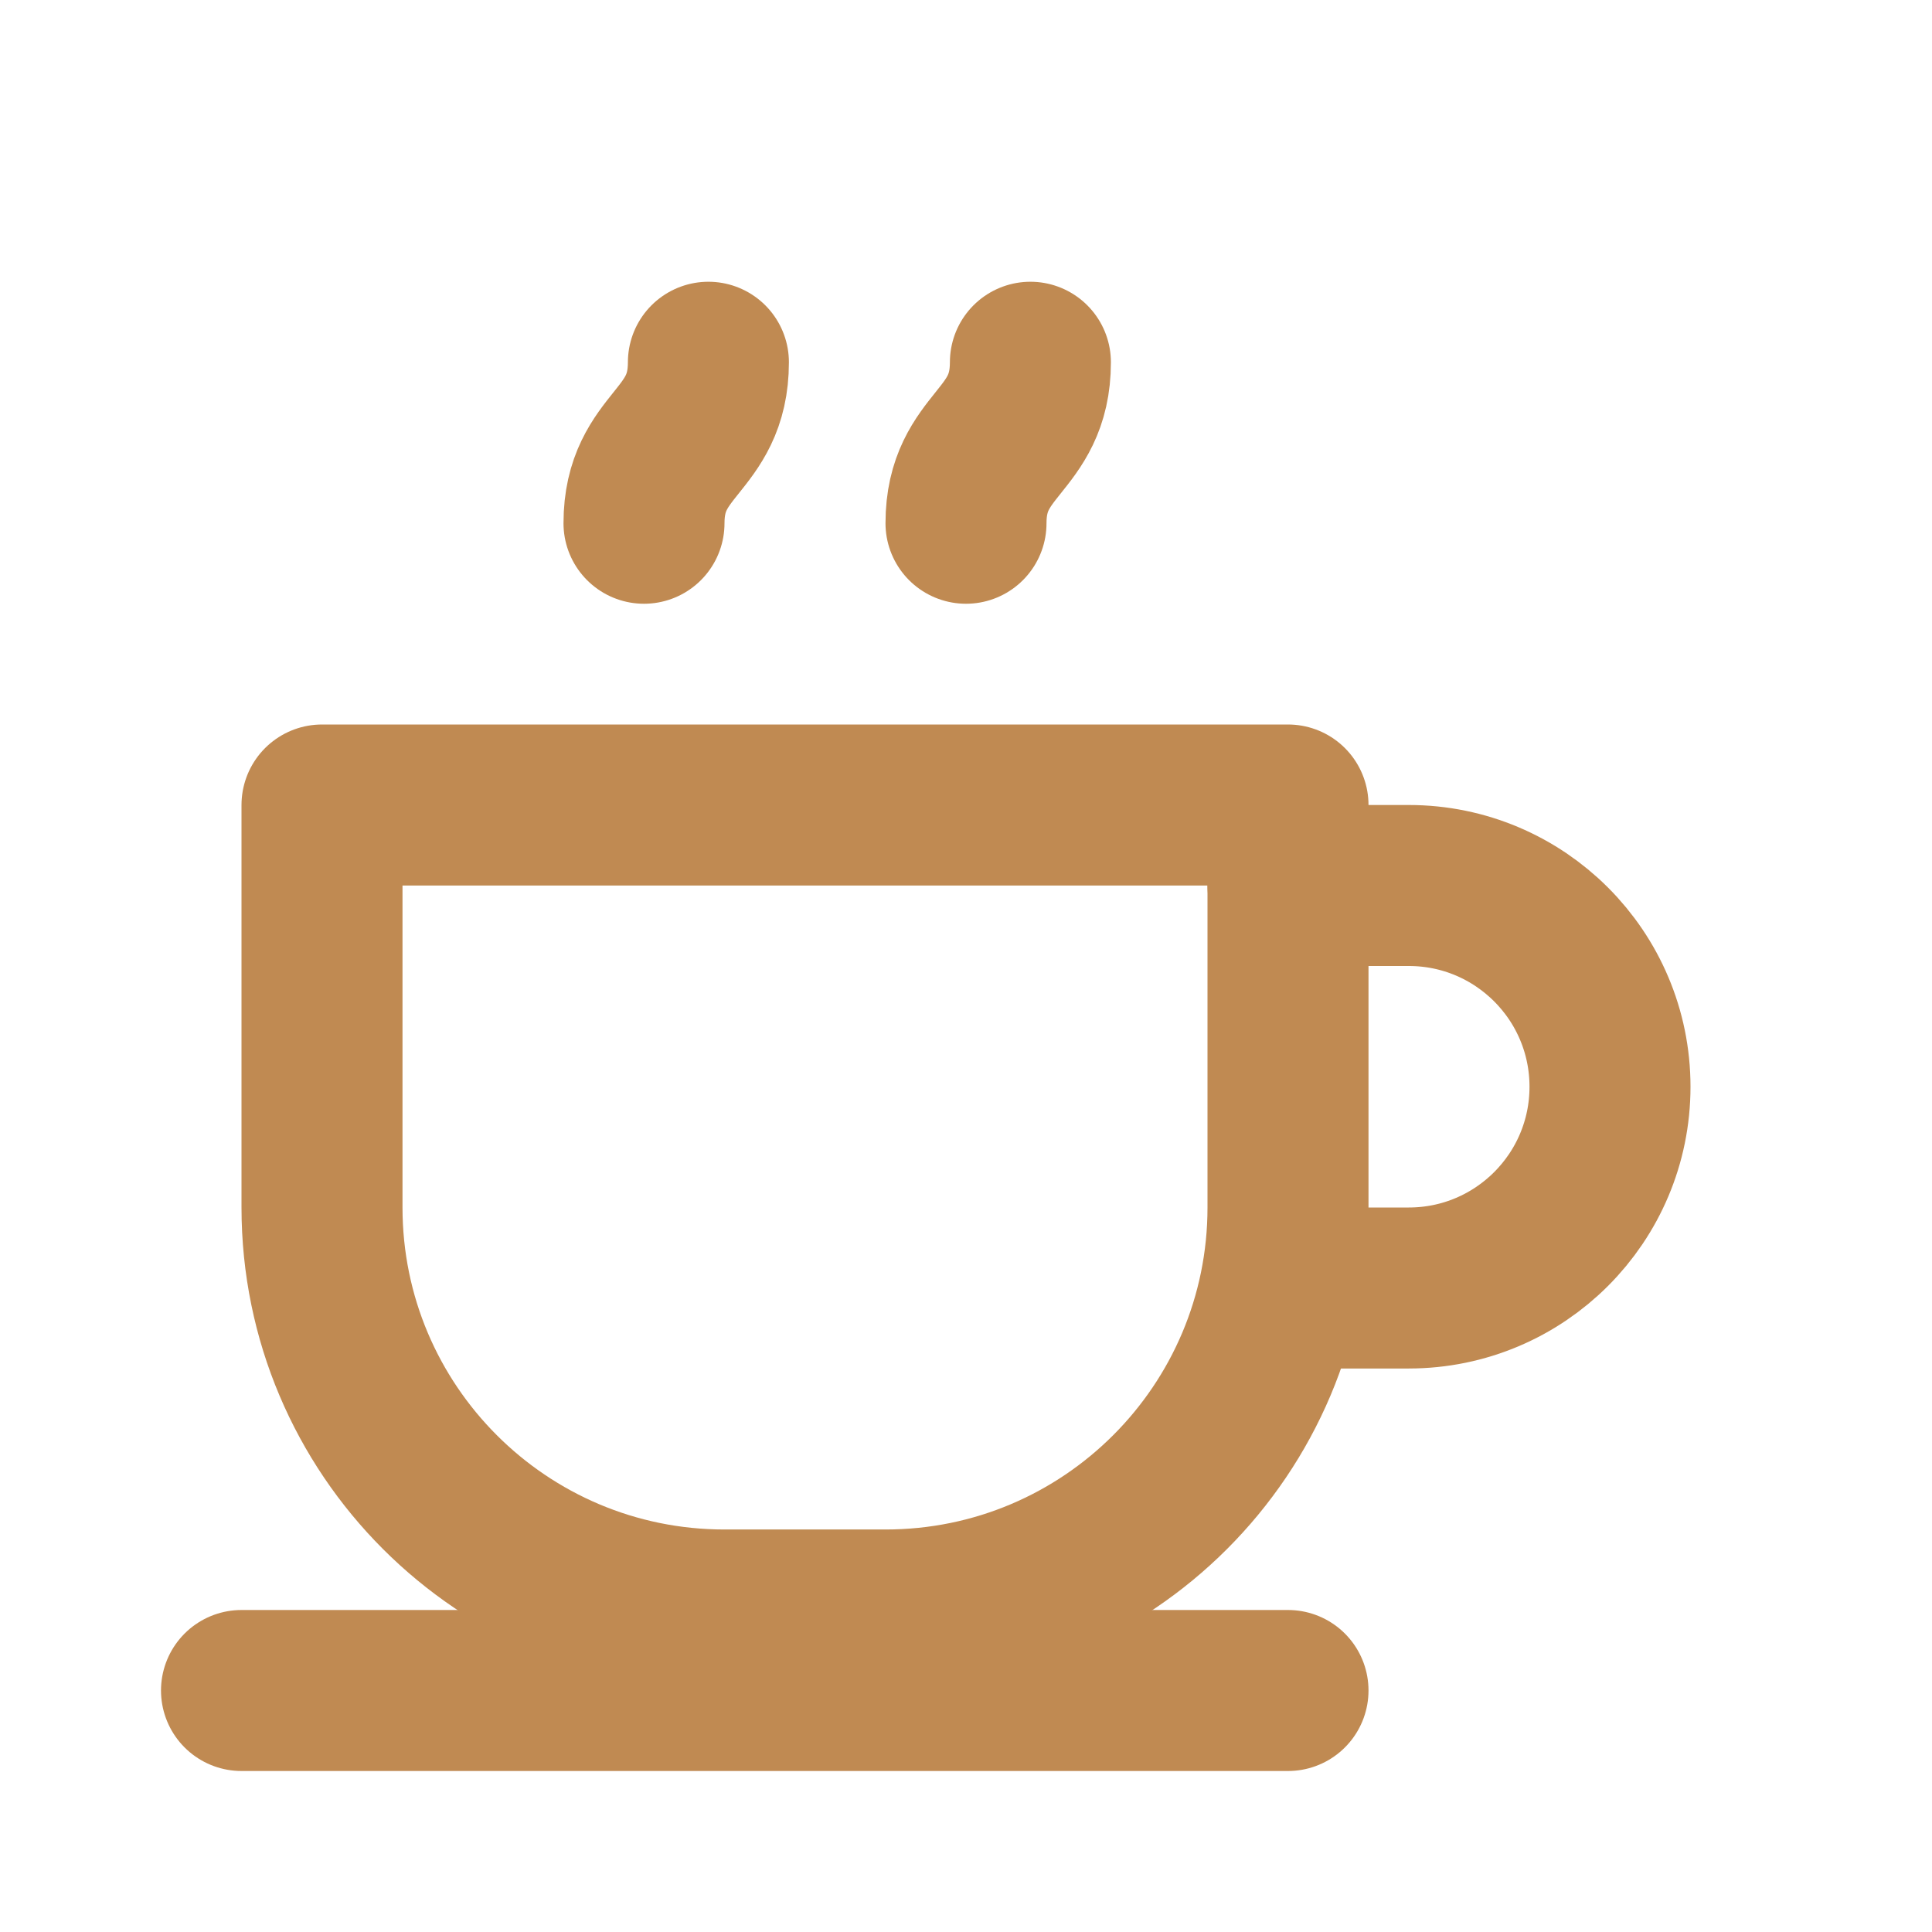
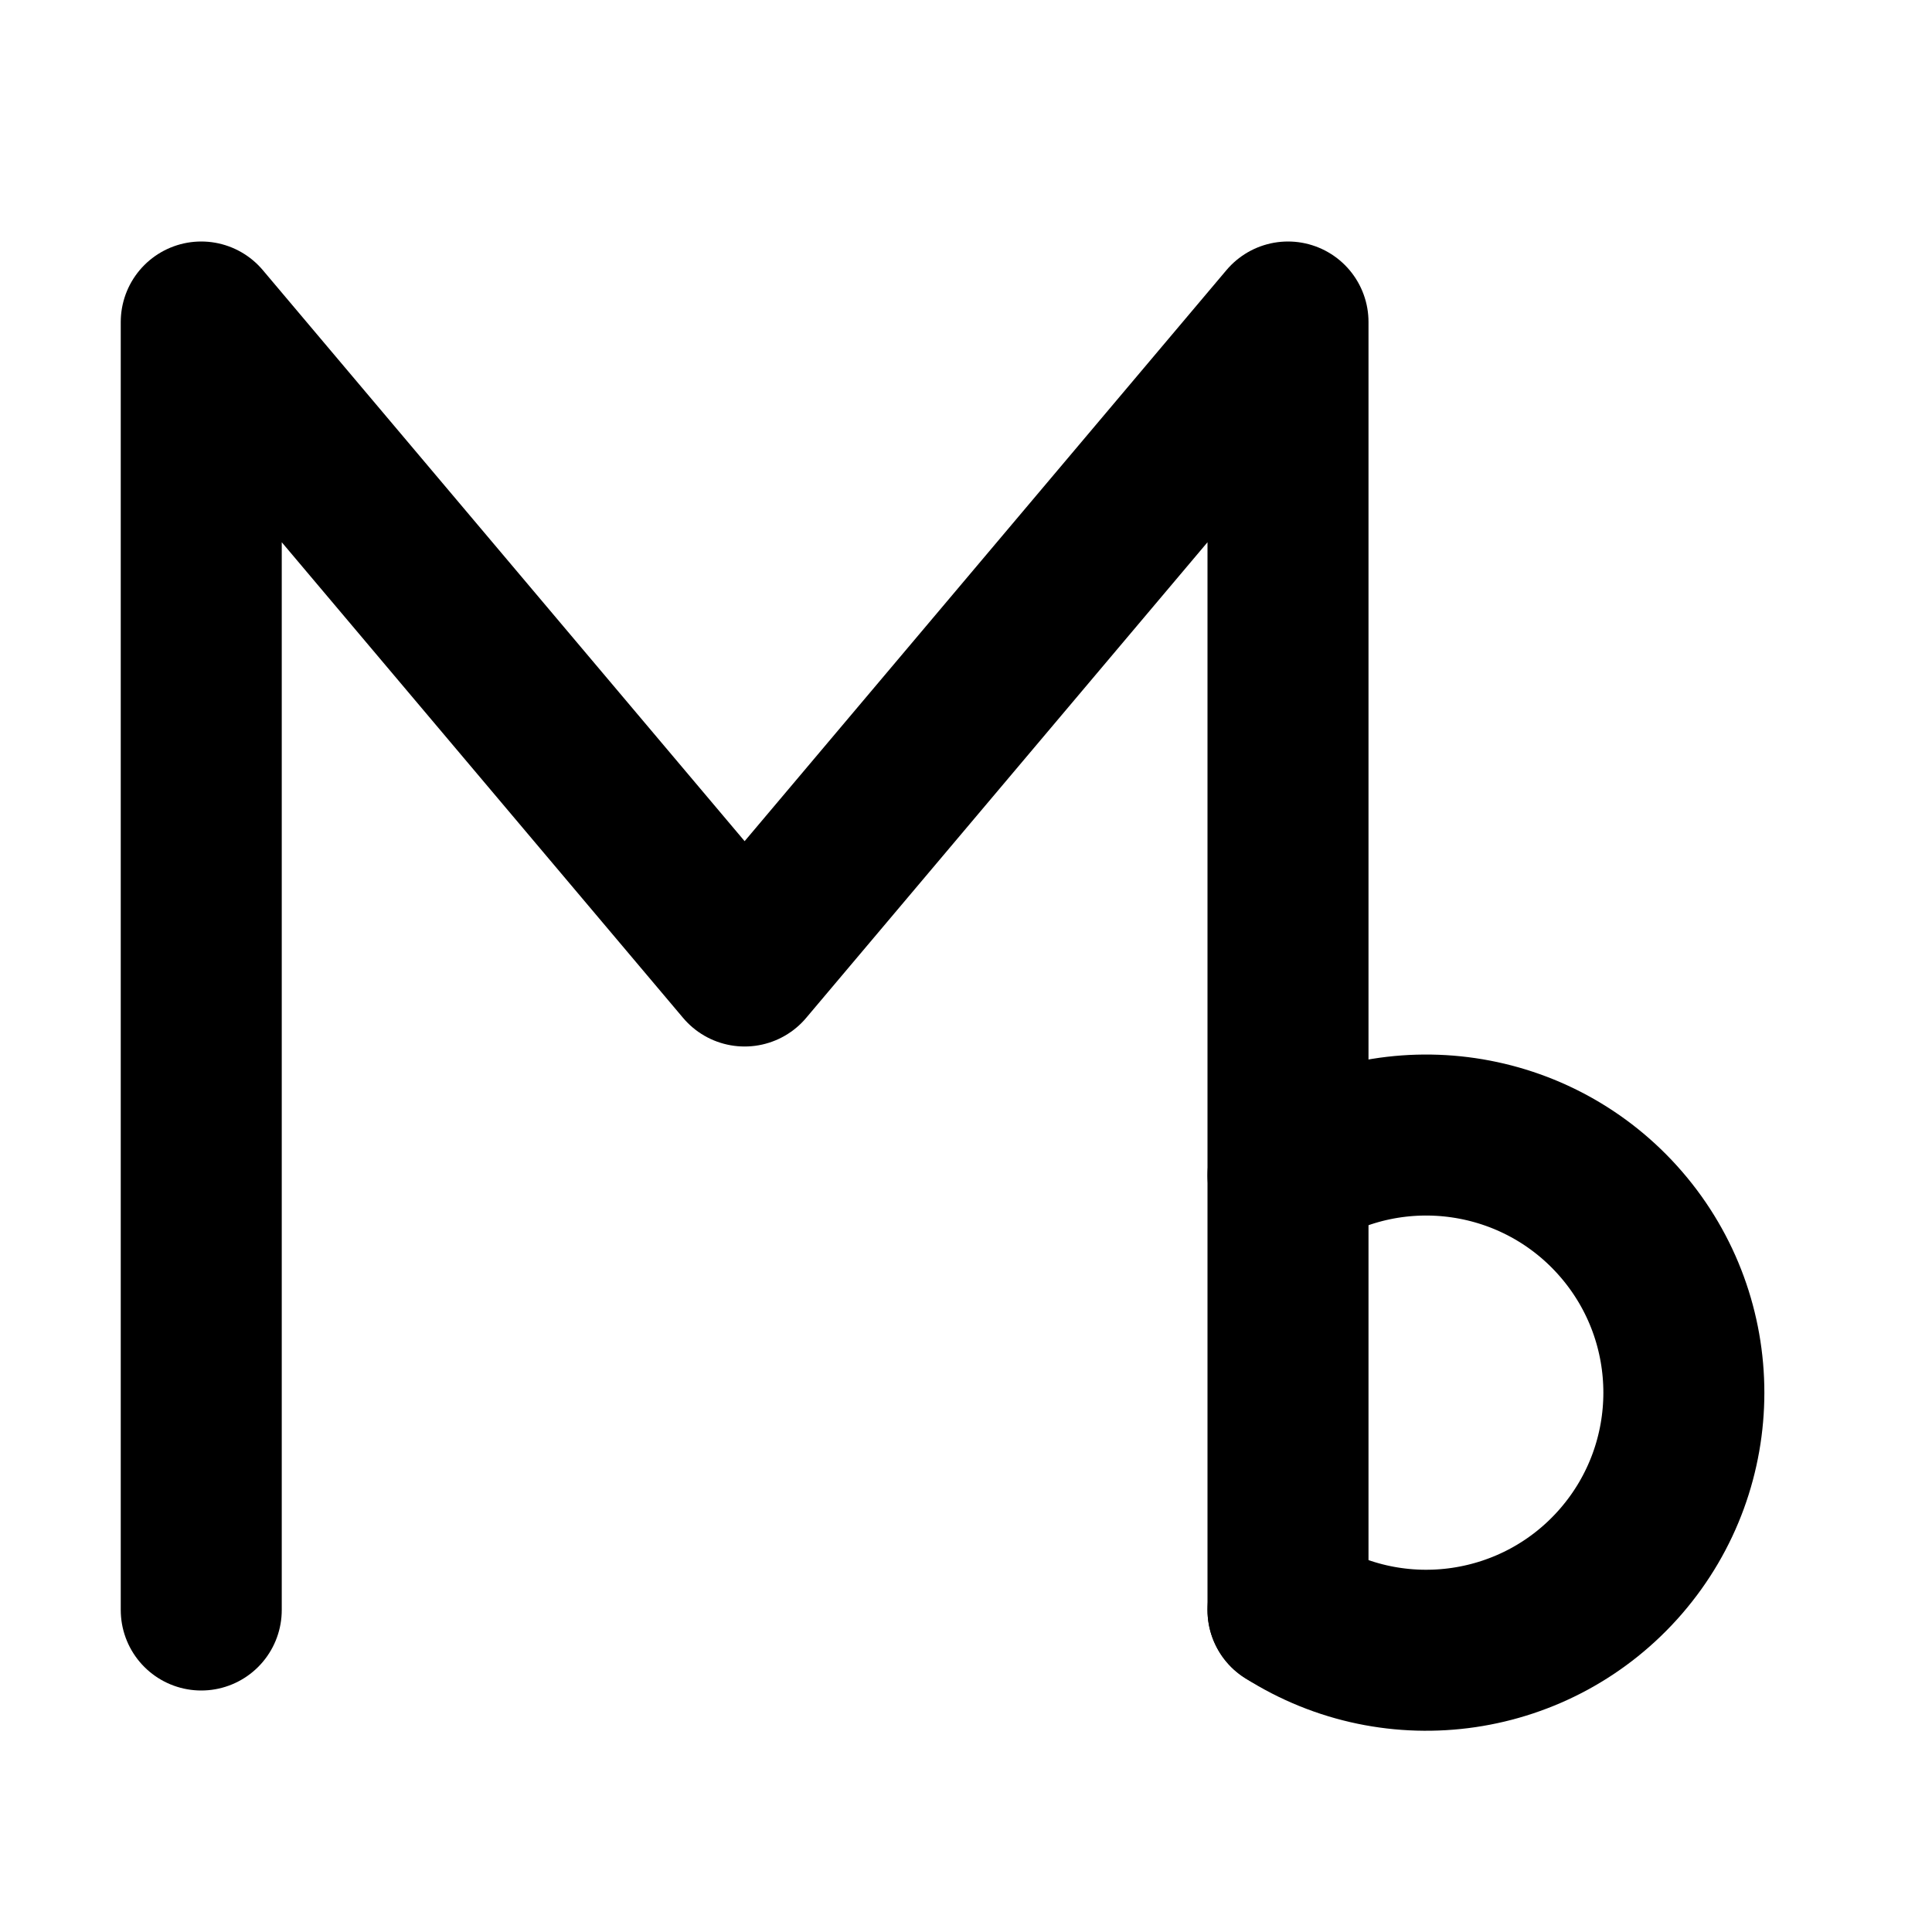
- <svg xmlns="http://www.w3.org/2000/svg" width="24" height="24" viewBox="0 0 24 24" fill="none" stroke="#c08a52" stroke-width="2" stroke-linecap="round" stroke-linejoin="round">
-   <path d="M4 10h12v5a5 5 0 0 1-5 5H9a5 5 0 0 1-5-5v-5z" />
-   <path d="M16 11h1.5a2.5 2.5 0 0 1 0 5H16" />
-   <path d="M8 6.5c0-1 .8-1 .8-2M12 6.5c0-1 .8-1 .8-2" />
-   <path d="M3 21h13" />
+ <svg xmlns="http://www.w3.org/2000/svg" viewBox="0 0 24 24" fill="none" stroke="currentColor" stroke-width="2" stroke-linecap="round" stroke-linejoin="round">
+   <path d="M2.5 20V4l6.75 8L16 4v16" />
+   <path d="M16 14.6a3.2 3.2 0 1 1 0 5.4" />
</svg>
